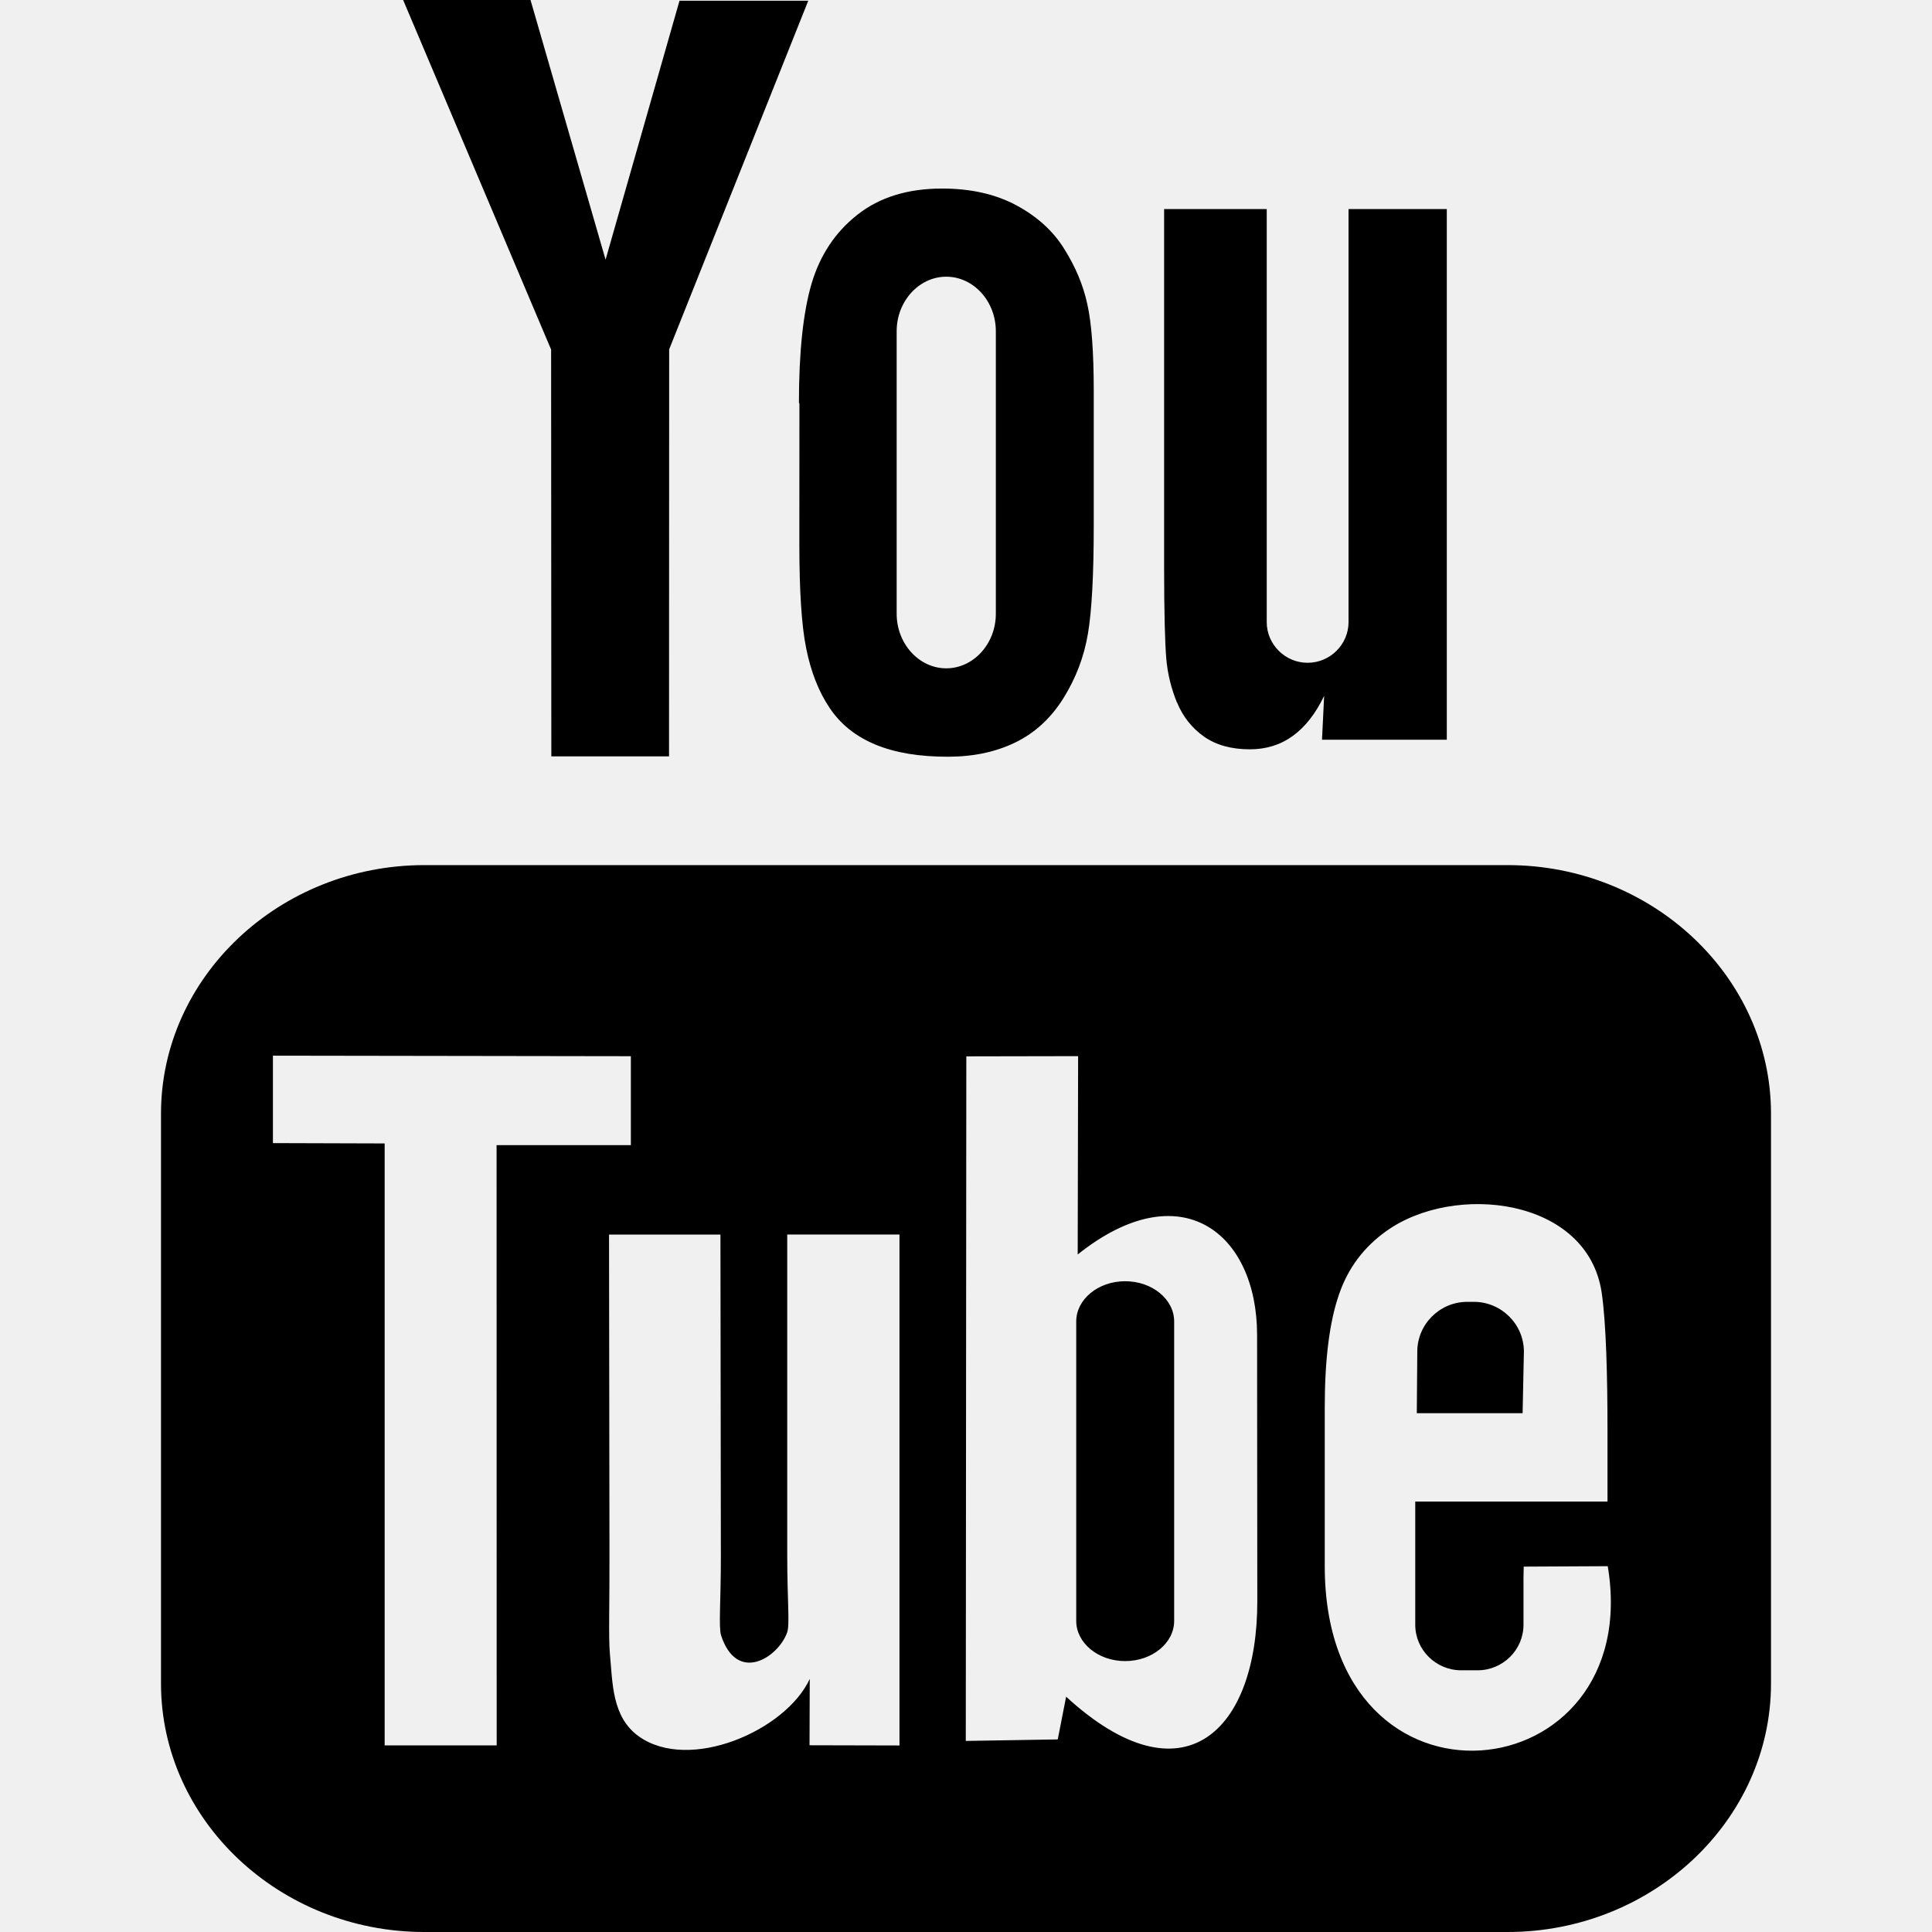
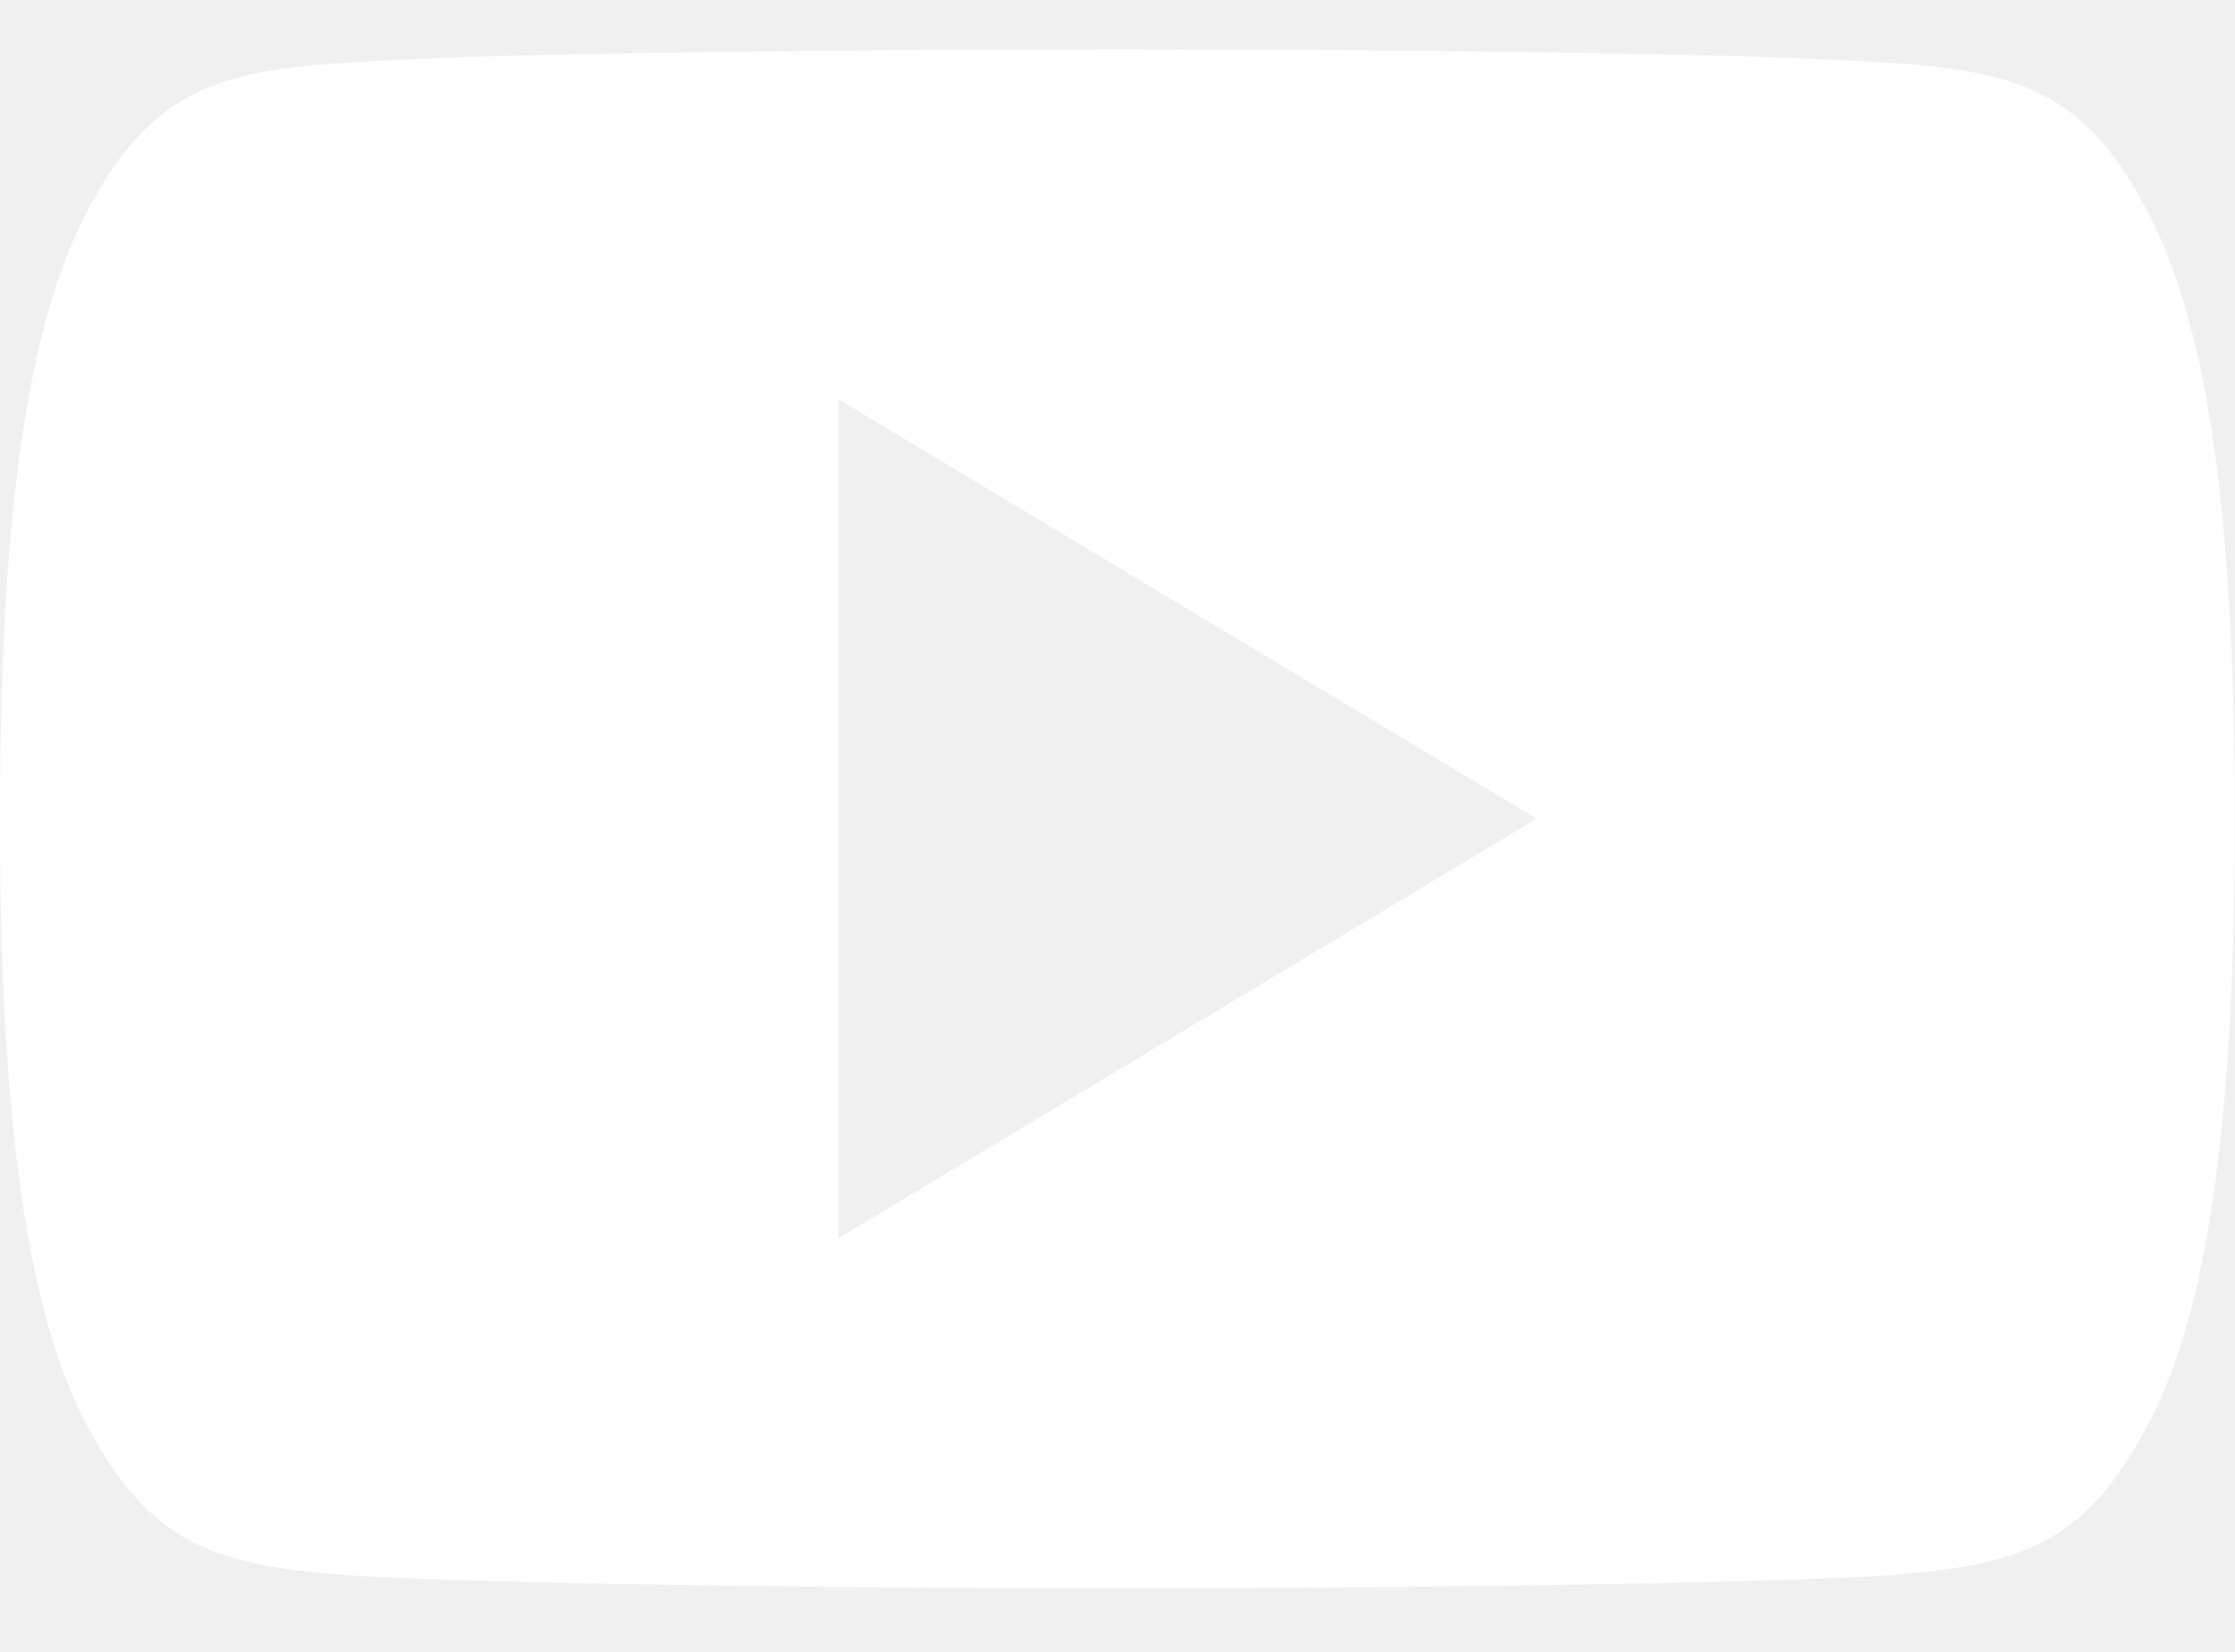
- <svg xmlns="http://www.w3.org/2000/svg" width="90" height="90" viewBox="0 0 90 90">
-   <path d="M70.94 65.832H66l.023-2.87c0-1.274 1.047-2.317 2.326-2.317h.31c1.28 0 2.33 1.043 2.33 2.318l-.06 2.87zm-18.527-6.148c-1.253 0-2.278.842-2.278 1.873V75.51c0 1.03 1.025 1.87 2.278 1.87 1.258 0 2.284-.84 2.284-1.87V61.557c0-1.032-1.026-1.873-2.284-1.873zM82.5 51.88v26.543C82.5 84.79 76.98 90 70.23 90H19.77C13.02 90 7.5 84.79 7.5 78.423V51.88c0-6.368 5.52-11.58 12.27-11.58h50.46c6.75 0 12.27 5.212 12.27 11.58zM23.137 81.304l-.004-27.96h6.255v-4.142l-16.674-.025v4.073l5.205.016v28.04h5.21zm18.75-23.796h-5.215v14.93c0 2.16.13 3.24-.008 3.62-.424 1.16-2.33 2.39-3.073.126-.12-.396-.01-1.59-.01-3.643l-.02-15.03h-5.19l.02 14.8c.01 2.27-.05 3.96.02 4.73.13 1.36.09 2.94 1.34 3.84 2.35 1.69 6.85-.25 7.97-2.67l-.01 3.09 4.19.01v-23.8zM58.57 74.606l-.01-12.427c-.005-4.74-3.548-7.58-8.357-3.74l.02-9.24-5.208.01-.025 31.89 4.284-.07.39-1.99c5.473 5.02 8.914 1.58 8.906-4.45zm16.32-1.647l-3.91.02c0 .15-.007.33-.01.53v2.18c0 1.17-.964 2.12-2.136 2.12h-.766c-1.174 0-2.14-.95-2.14-2.12v-5.74h8.955v-3.37c0-2.47-.063-4.93-.267-6.34-.64-4.46-6.893-5.16-10.05-2.88-.992.71-1.75 1.66-2.19 2.94-.443 1.28-.664 3.03-.664 5.25v7.41c.002 12.32 14.964 10.574 13.18-.02zM54.834 32.73c.27.654.687 1.184 1.254 1.584.56.394 1.276.592 2.134.592.753 0 1.42-.203 2-.622.577-.417 1.064-1.04 1.462-1.87l-.1 2.045h5.814V9.74H62.82v19.24c0 1.042-.858 1.895-1.907 1.895-1.043 0-1.904-.853-1.904-1.895V9.74h-4.78v16.674c0 2.124.04 3.54.1 4.258.06.713.23 1.397.5 2.06zM37.217 18.77c0-2.373.198-4.226.59-5.562.397-1.33 1.108-2.4 2.138-3.208 1.027-.81 2.342-1.217 3.94-1.217 1.346 0 2.498.264 3.46.78.967.52 1.713 1.196 2.23 2.03.527.835.885 1.694 1.076 2.573.2.89.3 2.235.3 4.048v6.252c0 2.293-.09 3.98-.27 5.05-.18 1.075-.56 2.07-1.14 3.005-.58.93-1.33 1.62-2.232 2.06-.92.45-1.97.67-3.154.67-1.325 0-2.44-.18-3.36-.56-.924-.38-1.637-.95-2.145-1.71-.514-.76-.875-1.69-1.093-2.77-.22-1.08-.32-2.71-.32-4.873l.003-6.545zm4.553 9.82c0 1.4 1.042 2.543 2.31 2.543 1.27 0 2.31-1.143 2.31-2.543V15.43c0-1.398-1.04-2.54-2.31-2.54-1.268 0-2.31 1.142-2.31 2.54v13.16zm-16.088 6.645h5.484l.006-18.96L37.652.033h-5.998L28.21 12.097 24.714 0H18.78l6.893 16.284.01 18.95z" />
+ <svg xmlns="http://www.w3.org/2000/svg" width="23" height="17">
+   <path fill="#FFF" d="M22.023 2.034C21.399.923 20.721.718 19.343.641c-1.377-.093-4.84-.132-7.84-.132-3.006 0-6.47.039-7.846.131C2.281.718 1.603.921.973 2.034.331 3.144 0 5.056 0 8.422v.012c0 3.351.331 5.278.973 6.376.63 1.111 1.307 1.313 2.682 1.407 1.377.081 4.841.128 7.847.128 3 0 6.463-.048 7.841-.127 1.379-.094 2.056-.295 2.679-1.407.648-1.098.976-3.025.976-6.376v-.011c0-3.367-.328-5.279-.978-6.389zM8.625 12.745V4.107l7.188 4.319-7.188 4.319z" />
</svg>
